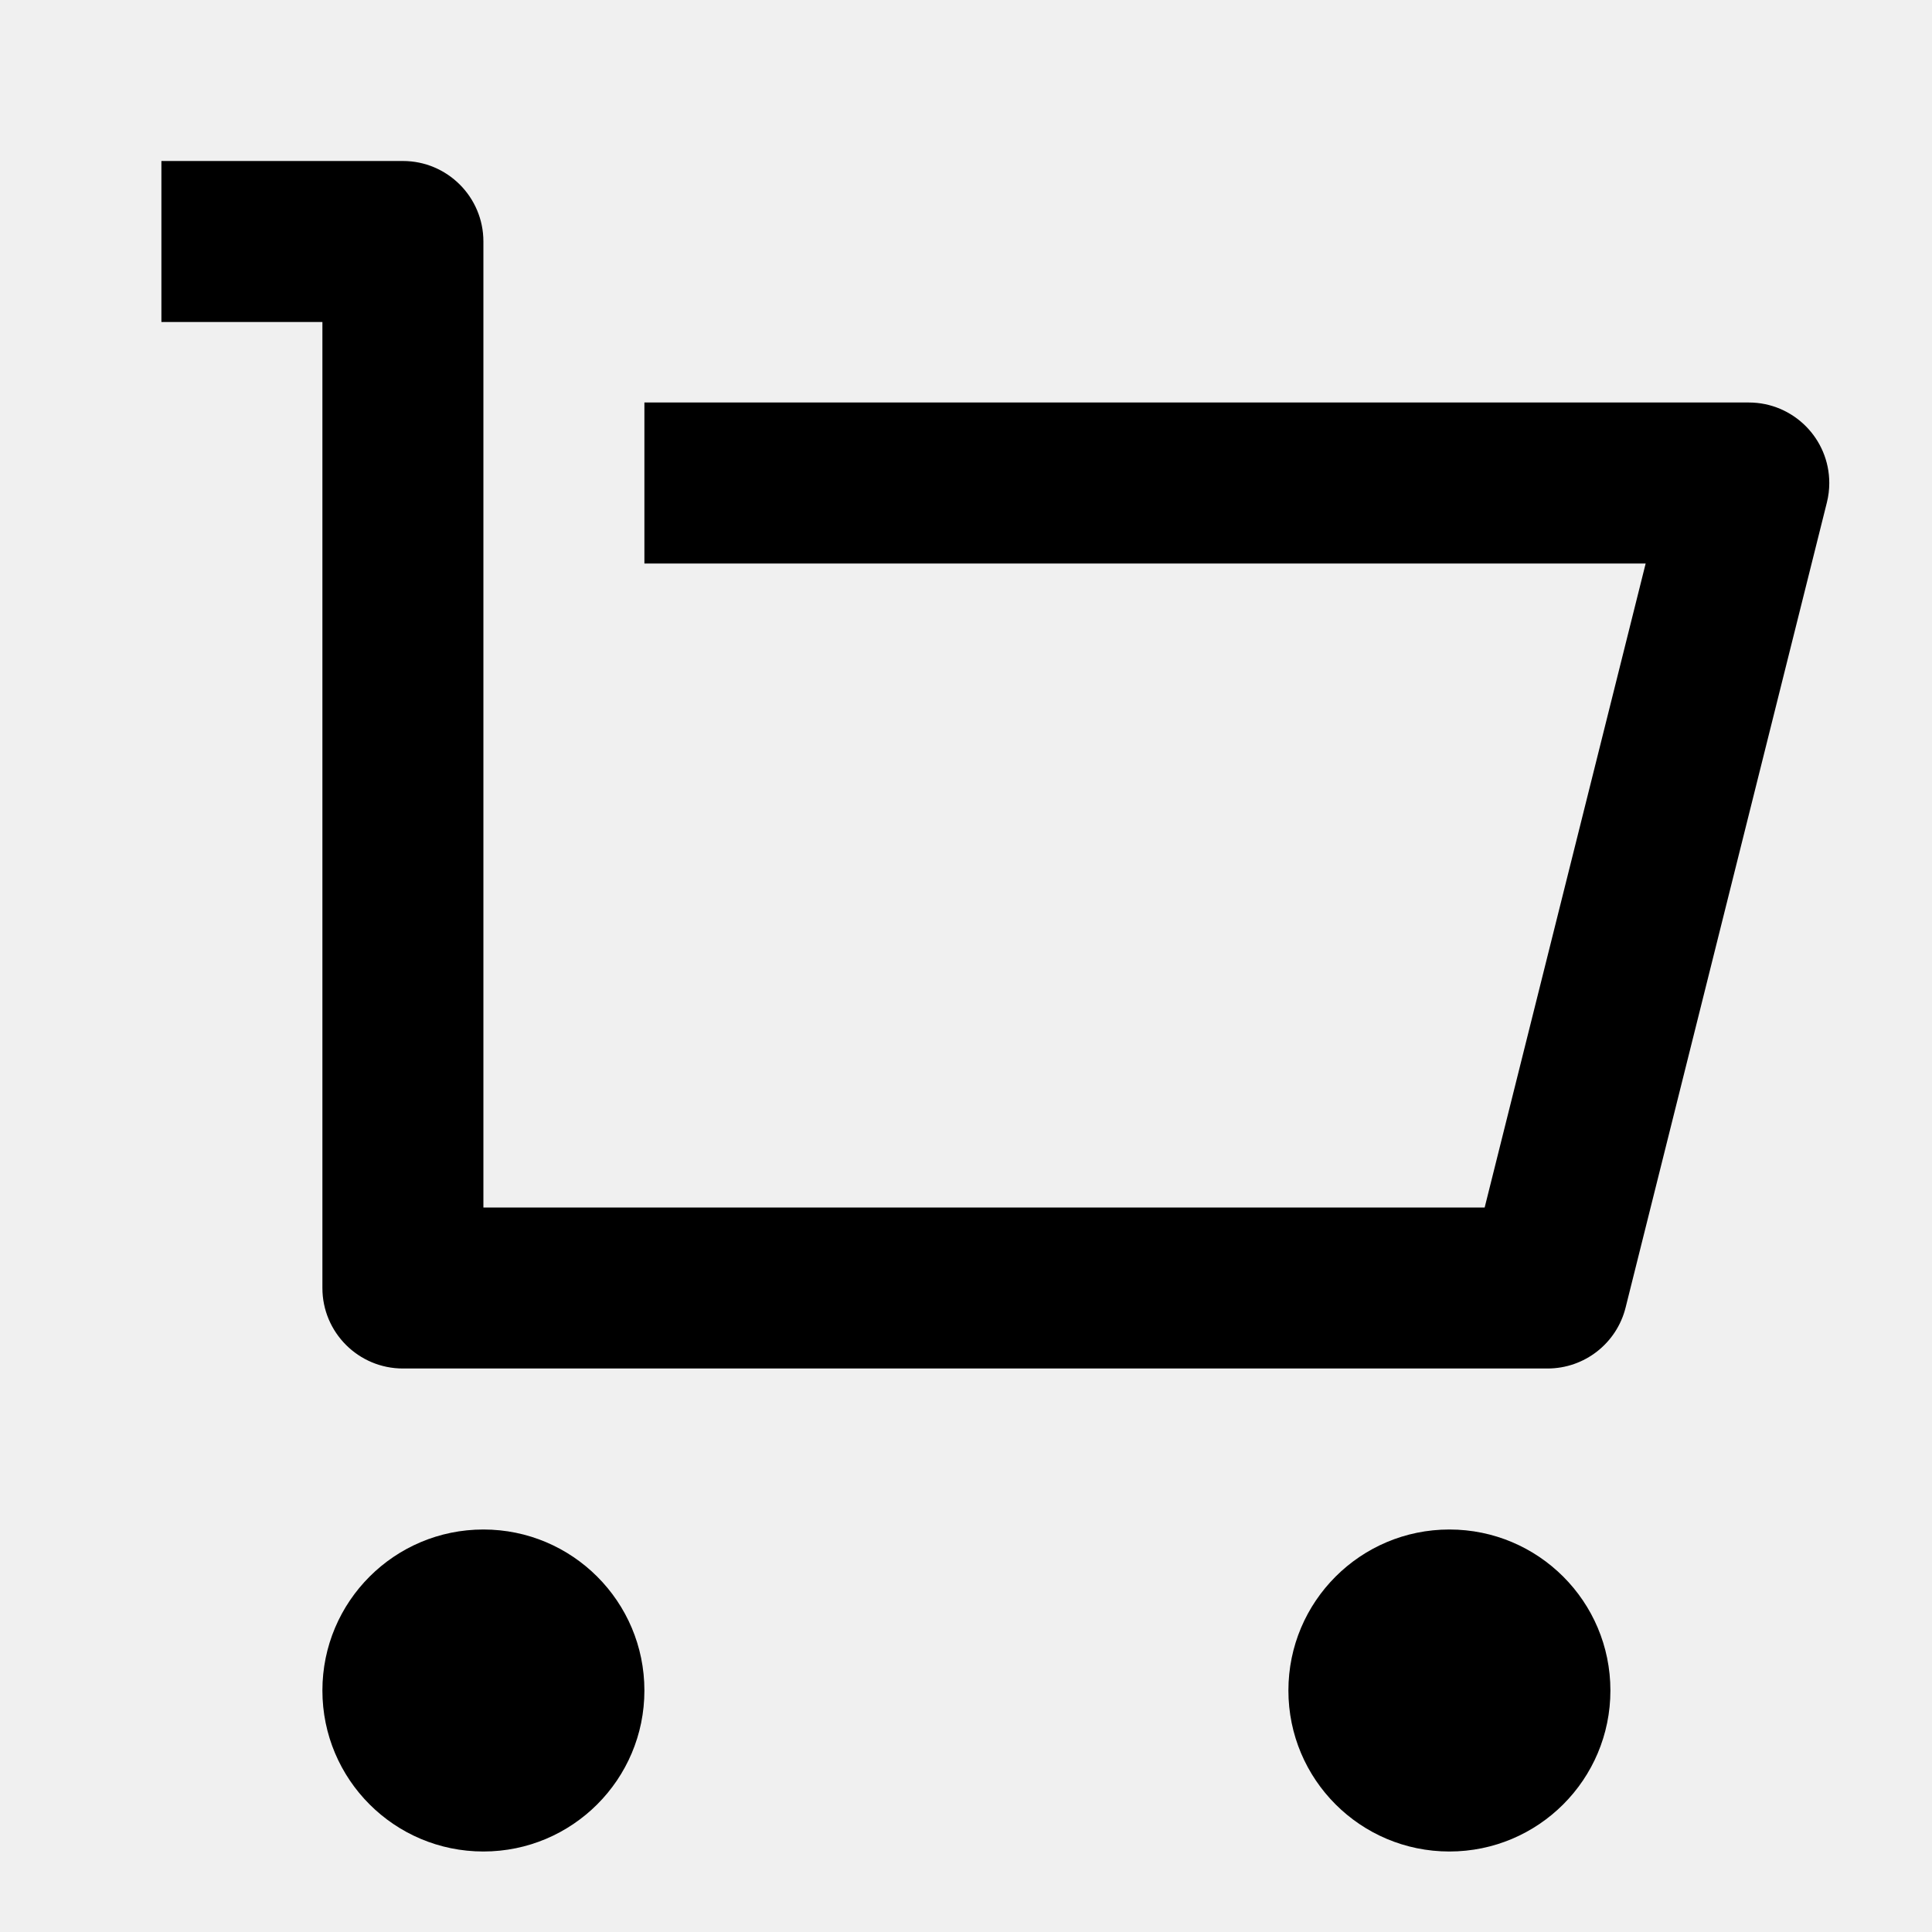
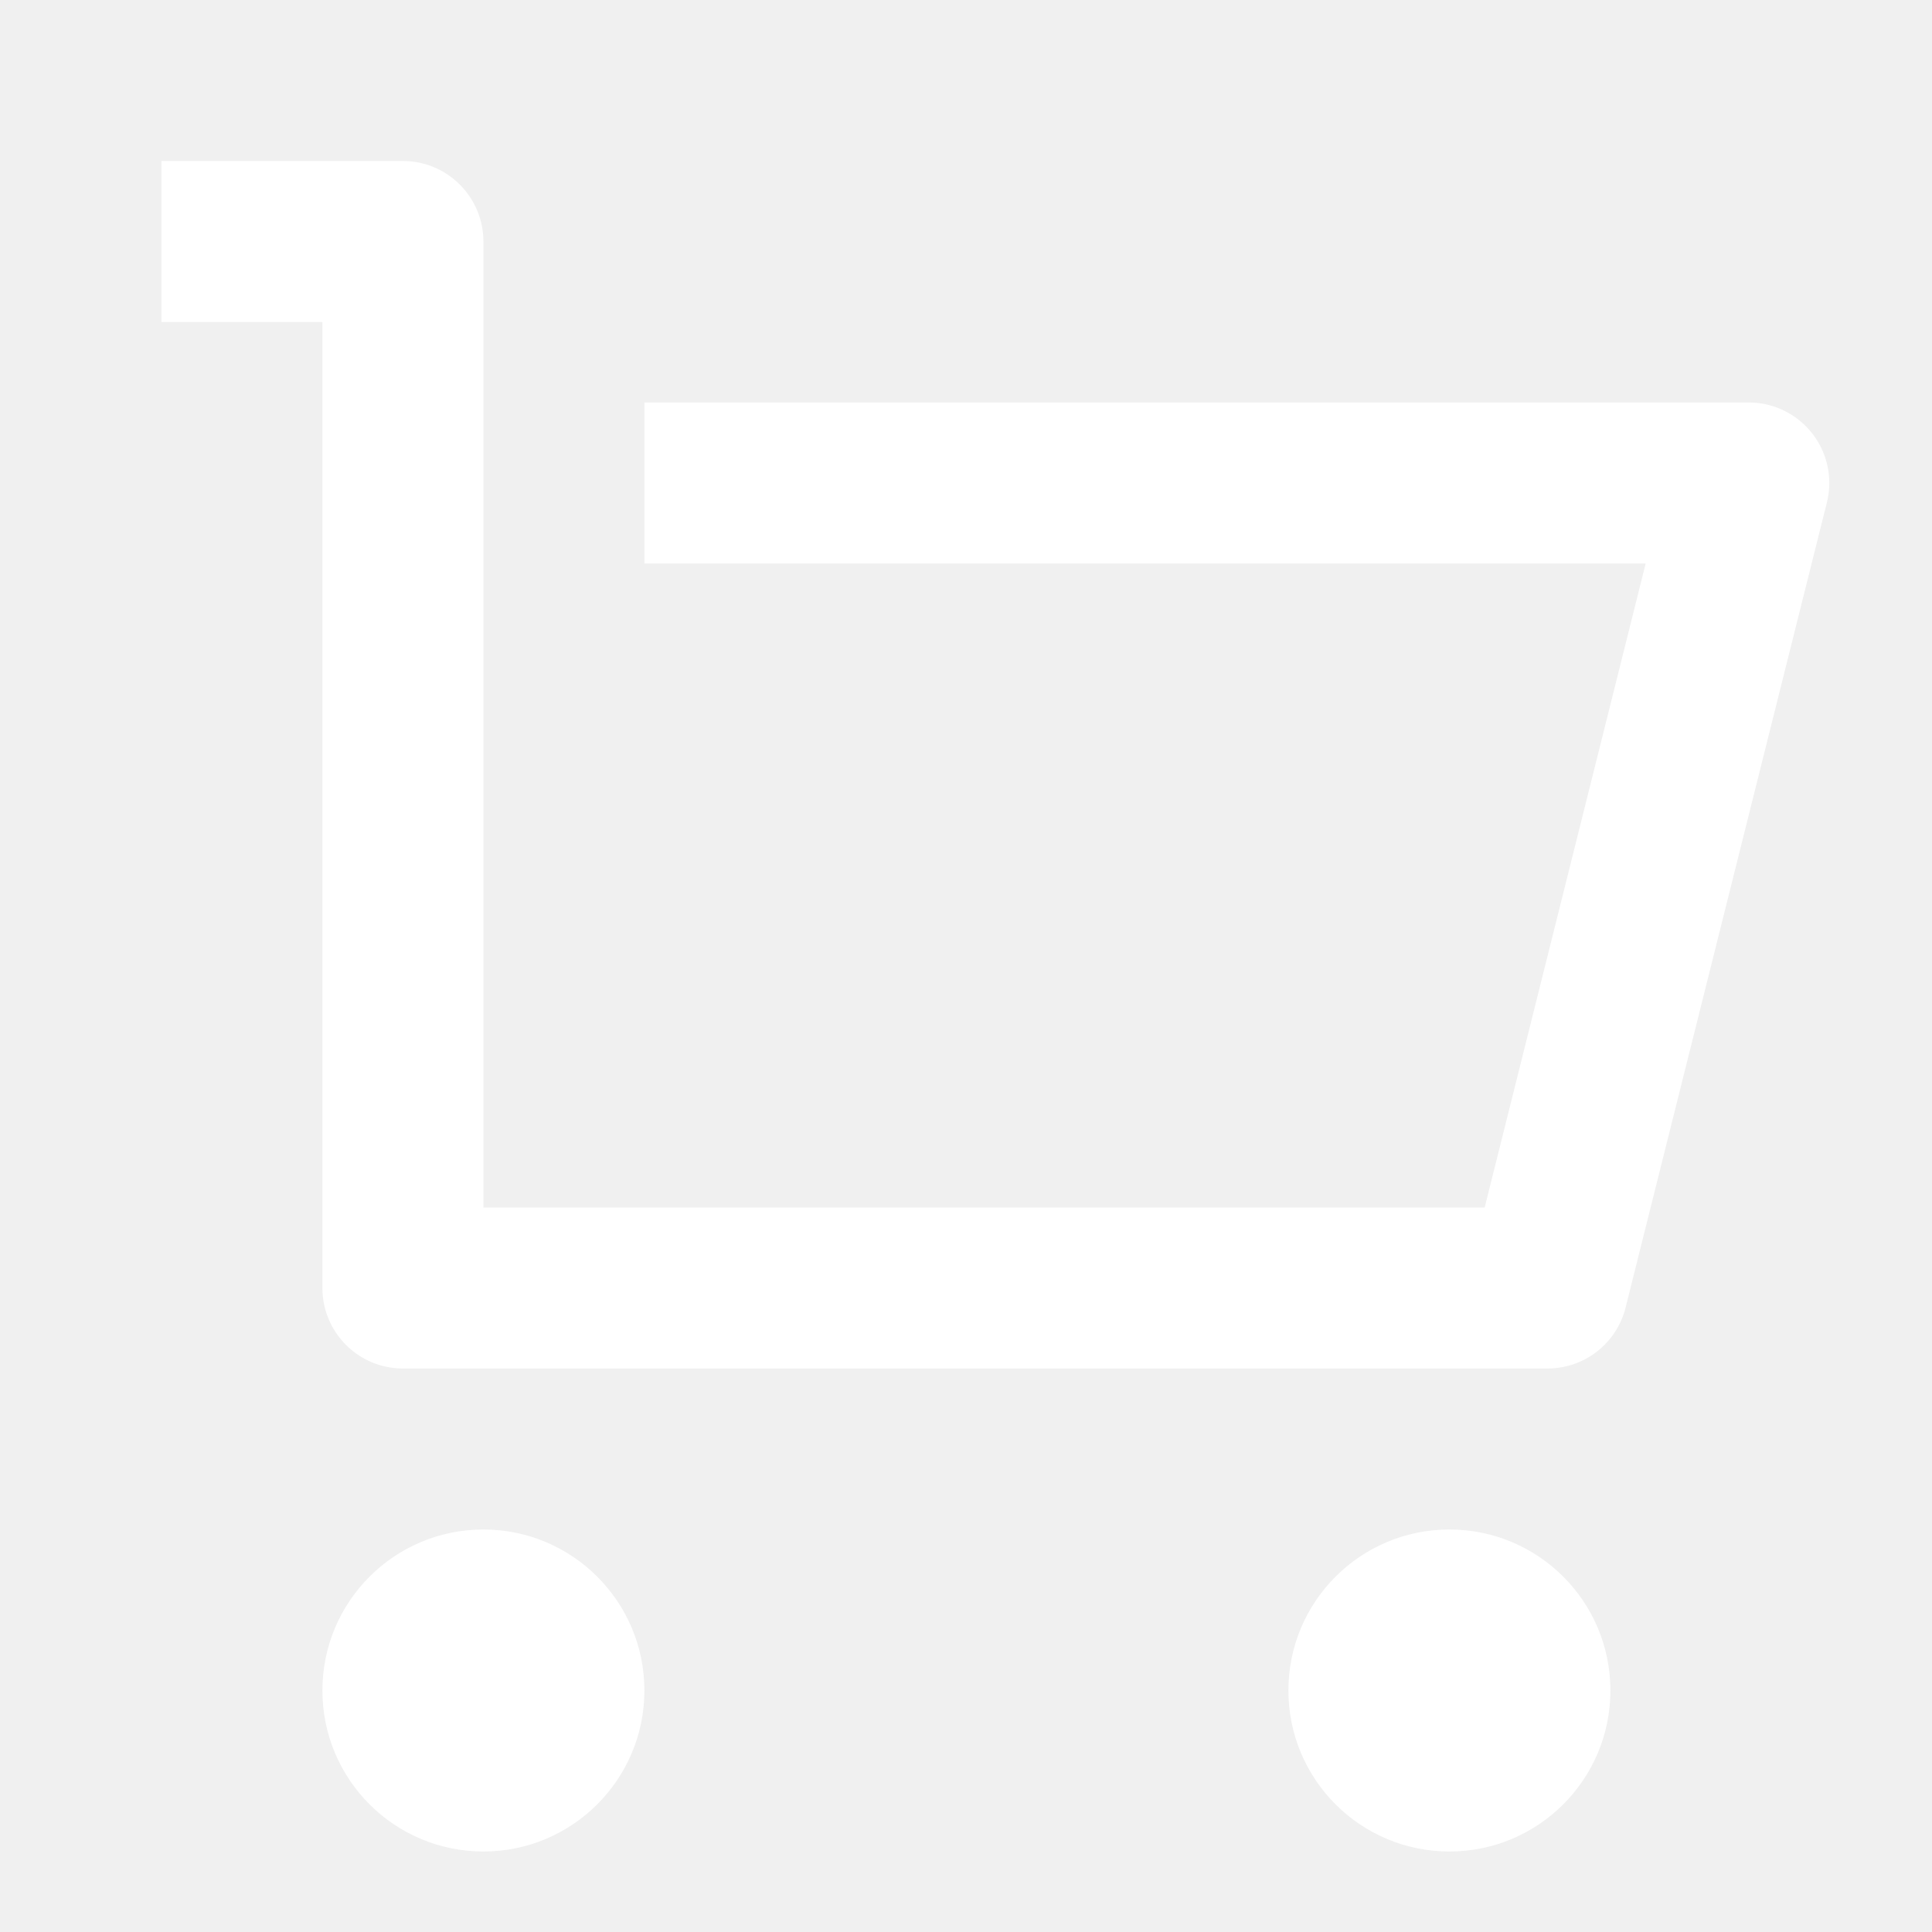
- <svg xmlns="http://www.w3.org/2000/svg" viewBox="0 0 24 24" fill="currentColor">
+ <svg xmlns="http://www.w3.org/2000/svg" viewBox="0 0 24 24" fill="white">
  <path d="M4.005 16V4H2.005V2H5.005C5.557 2 6.005 2.448 6.005 3V15H18.443L20.443 7H8.005V5H21.724C22.276 5 22.724 5.448 22.724 6C22.724 6.082 22.714 6.163 22.694 6.243L20.194 16.242C20.083 16.688 19.683 17 19.224 17H5.005C4.453 17 4.005 16.552 4.005 16ZM6.005 23C4.9 23 4.005 22.105 4.005 21C4.005 19.895 4.9 19 6.005 19C7.109 19 8.005 19.895 8.005 21C8.005 22.105 7.109 23 6.005 23ZM18.005 23C16.9 23 16.005 22.105 16.005 21C16.005 19.895 16.9 19 18.005 19C19.11 19 20.005 19.895 20.005 21C20.005 22.105 19.11 23 18.005 23Z" />
</svg>
